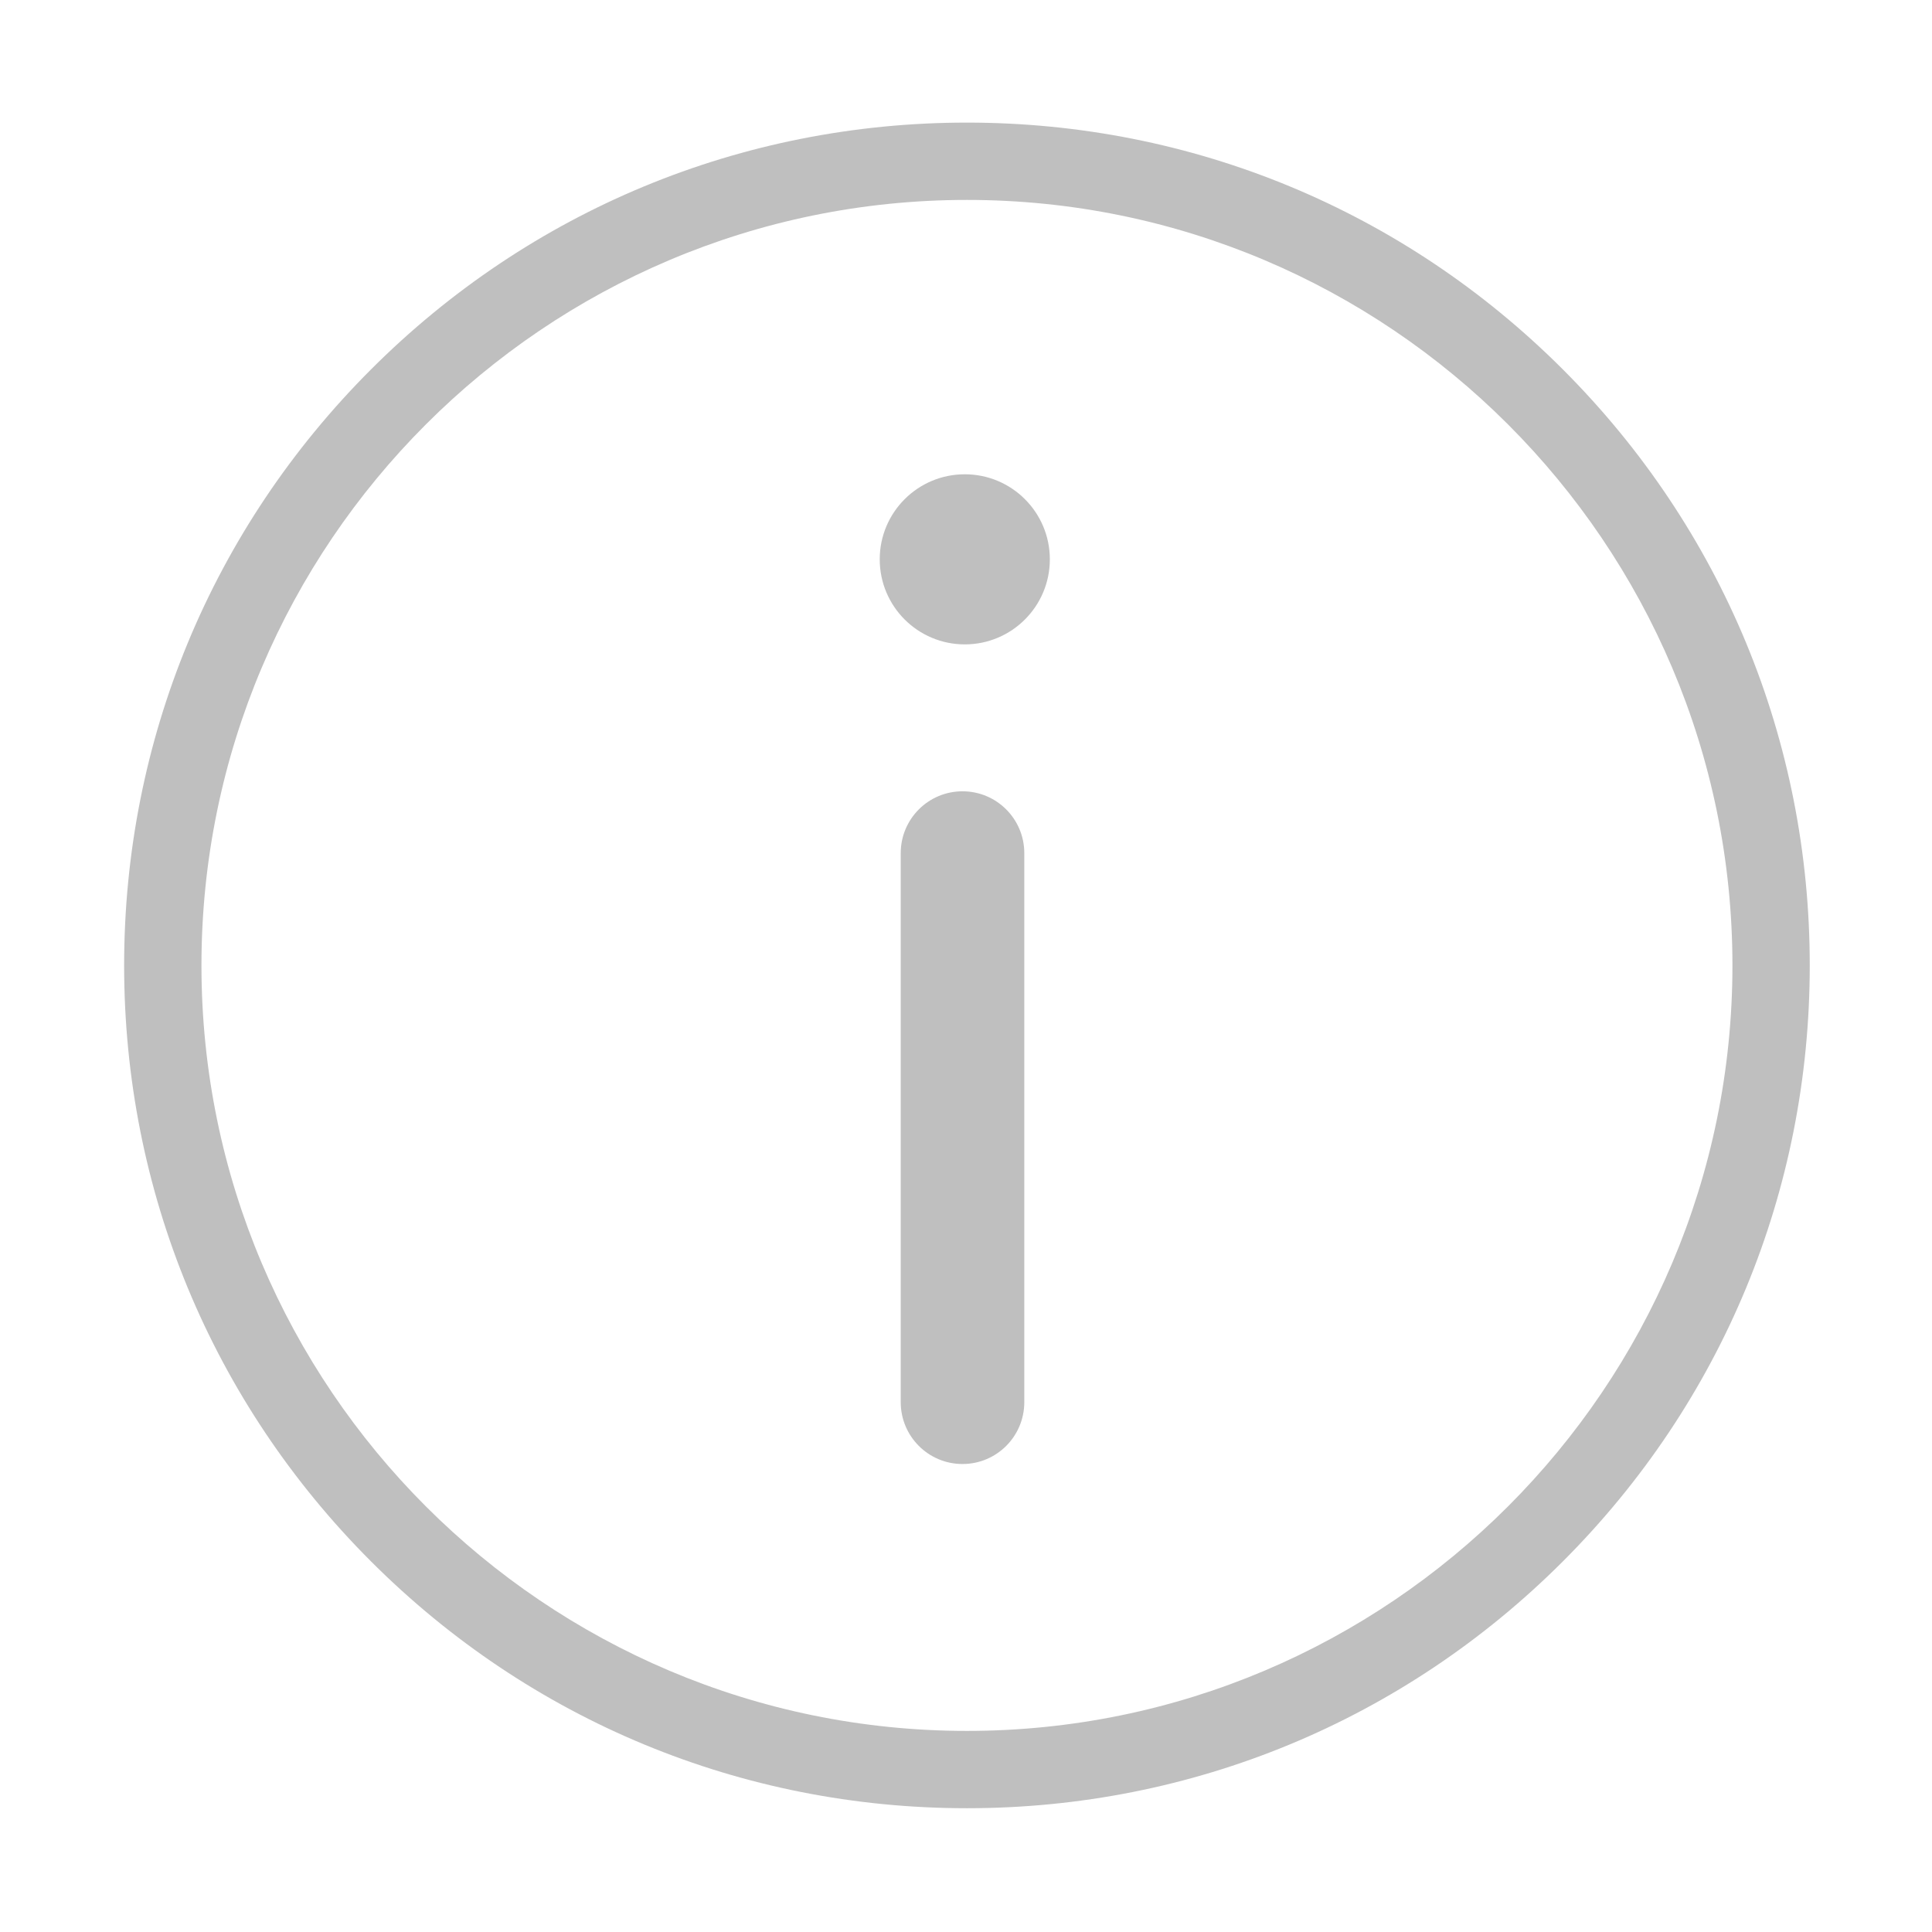
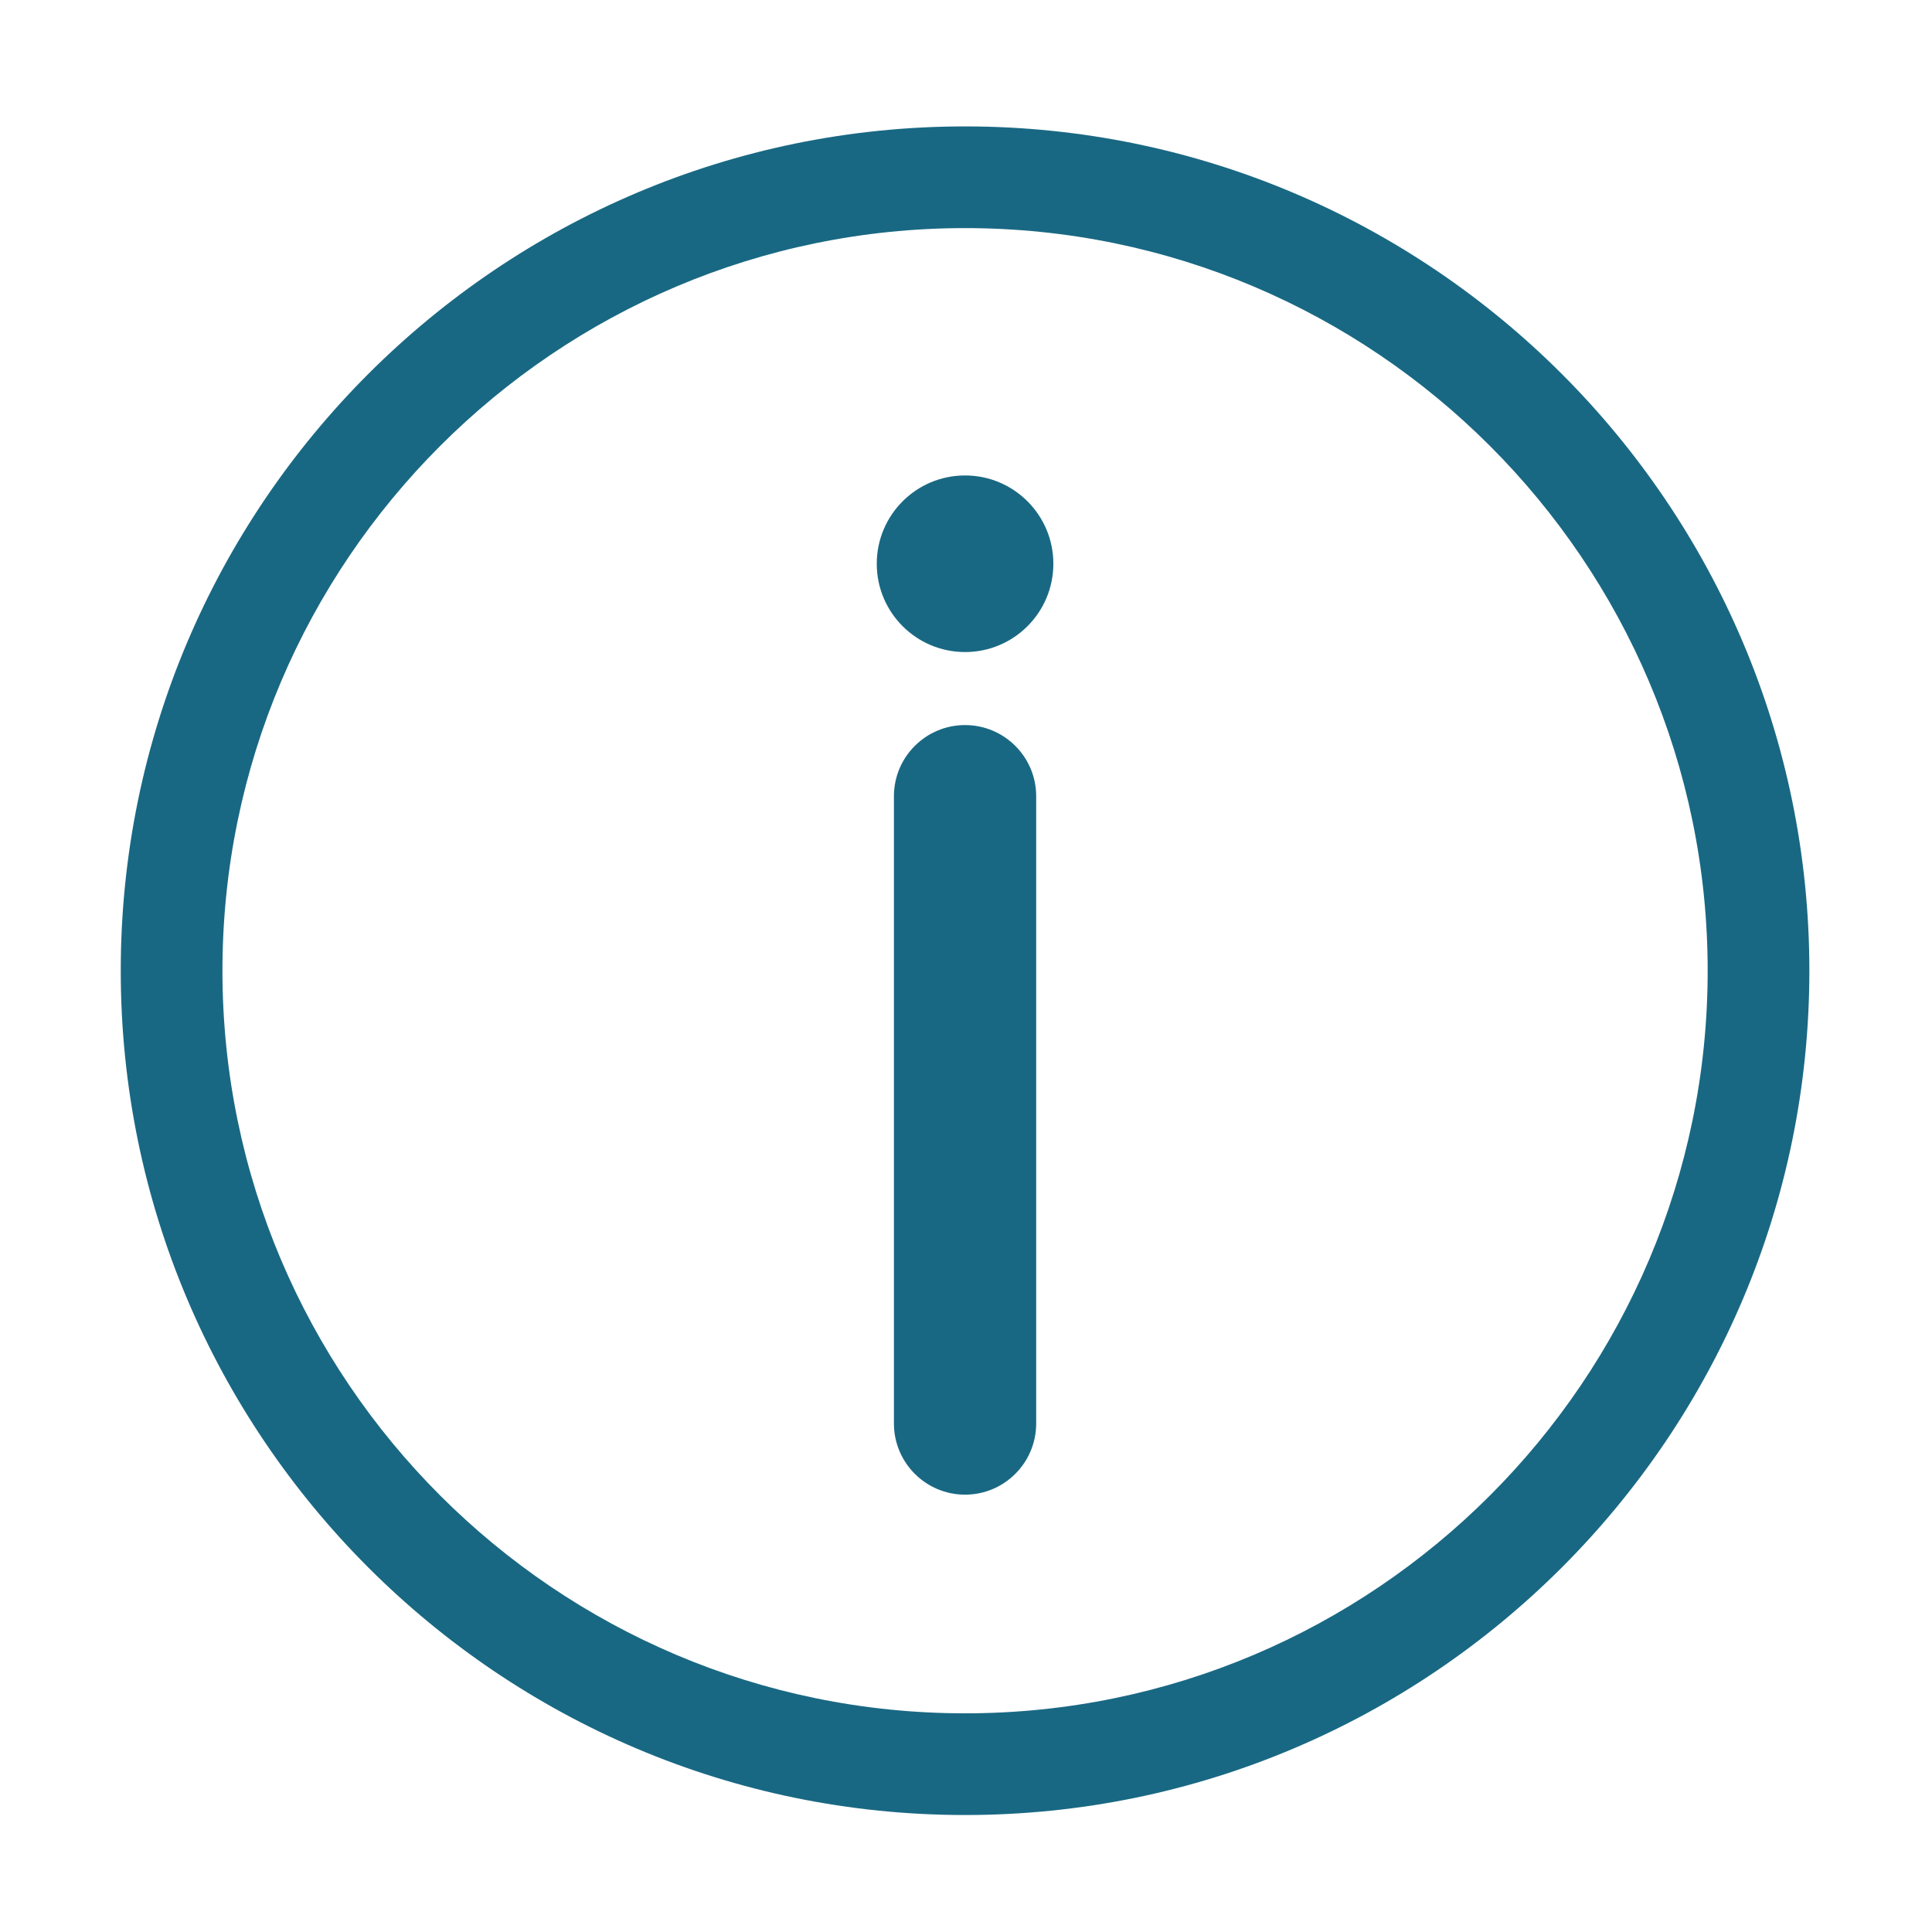
- <svg xmlns="http://www.w3.org/2000/svg" t="1697809224248" class="icon" viewBox="0 0 1024 1024" version="1.1" p-id="8177" width="200" height="200">
-   <path d="M512.501 958.398c-119.321 0-231.499-46.465-315.871-130.838C112.259 743.188 65.792 631.011 65.792 511.689c0-119.32 46.466-231.499 130.838-315.871C281.003 111.445 393.181 64.98 512.501 64.98s231.499 46.465 315.871 130.838c84.373 84.373 130.838 196.552 130.838 315.871 0 119.322-46.465 231.499-130.838 315.871C744.001 911.933 631.822 958.398 512.501 958.398zM512.501 105.962c-223.718 0-405.727 182.008-405.727 405.727s182.008 405.727 405.727 405.727c223.718 0 405.728-182.008 405.728-405.727S736.221 105.962 512.501 105.962z" fill="#bfbfbf" p-id="8178" />
-   <path d="M510.151 775.954c-18.107 0-32.746-14.678-32.746-32.786L477.405 452.192c0-18.108 14.638-32.786 32.746-32.786 18.107 0 32.746 14.678 32.746 32.786l0 290.976C542.897 761.275 528.258 775.954 510.151 775.954z" fill="#bfbfbf" p-id="8179" />
-   <path d="M511.357 296.459m-45.081 0a44.054 44.054 0 1 0 90.161 0 44.054 44.054 0 1 0-90.161 0Z" fill="#bfbfbf" p-id="8180" />
+ <svg xmlns="http://www.w3.org/2000/svg" t="1698166809247" class="icon" viewBox="0 0 1024 1024" version="1.1" p-id="10455" width="200" height="200">
+   <path d="M511.5 792.2c-20.8 0-37.7-16.9-37.7-37.7V422c0-20.8 16.9-37.7 37.7-37.7s37.7 16.9 37.7 37.7v332.5c0 20.8-16.9 37.7-37.7 37.7z" fill="#196883" p-id="10456" />
+   <path d="M511.5 298.8m-46.8 0a46.8 46.8 0 1 0 93.6 0 46.8 46.8 0 1 0-93.6 0Z" fill="#196883" p-id="10457" />
+   <path d="M511.5 962C264.7 962 64 761.3 64 514.5S264.7 67 511.5 67 959 267.7 959 514.5 758.3 962 511.5 962z m0-841.1c-217 0-393.6 176.6-393.6 393.6s176.6 393.6 393.6 393.6 393.6-176.6 393.6-393.6-176.6-393.6-393.6-393.6z" fill="#196883" p-id="10458" />
</svg>
